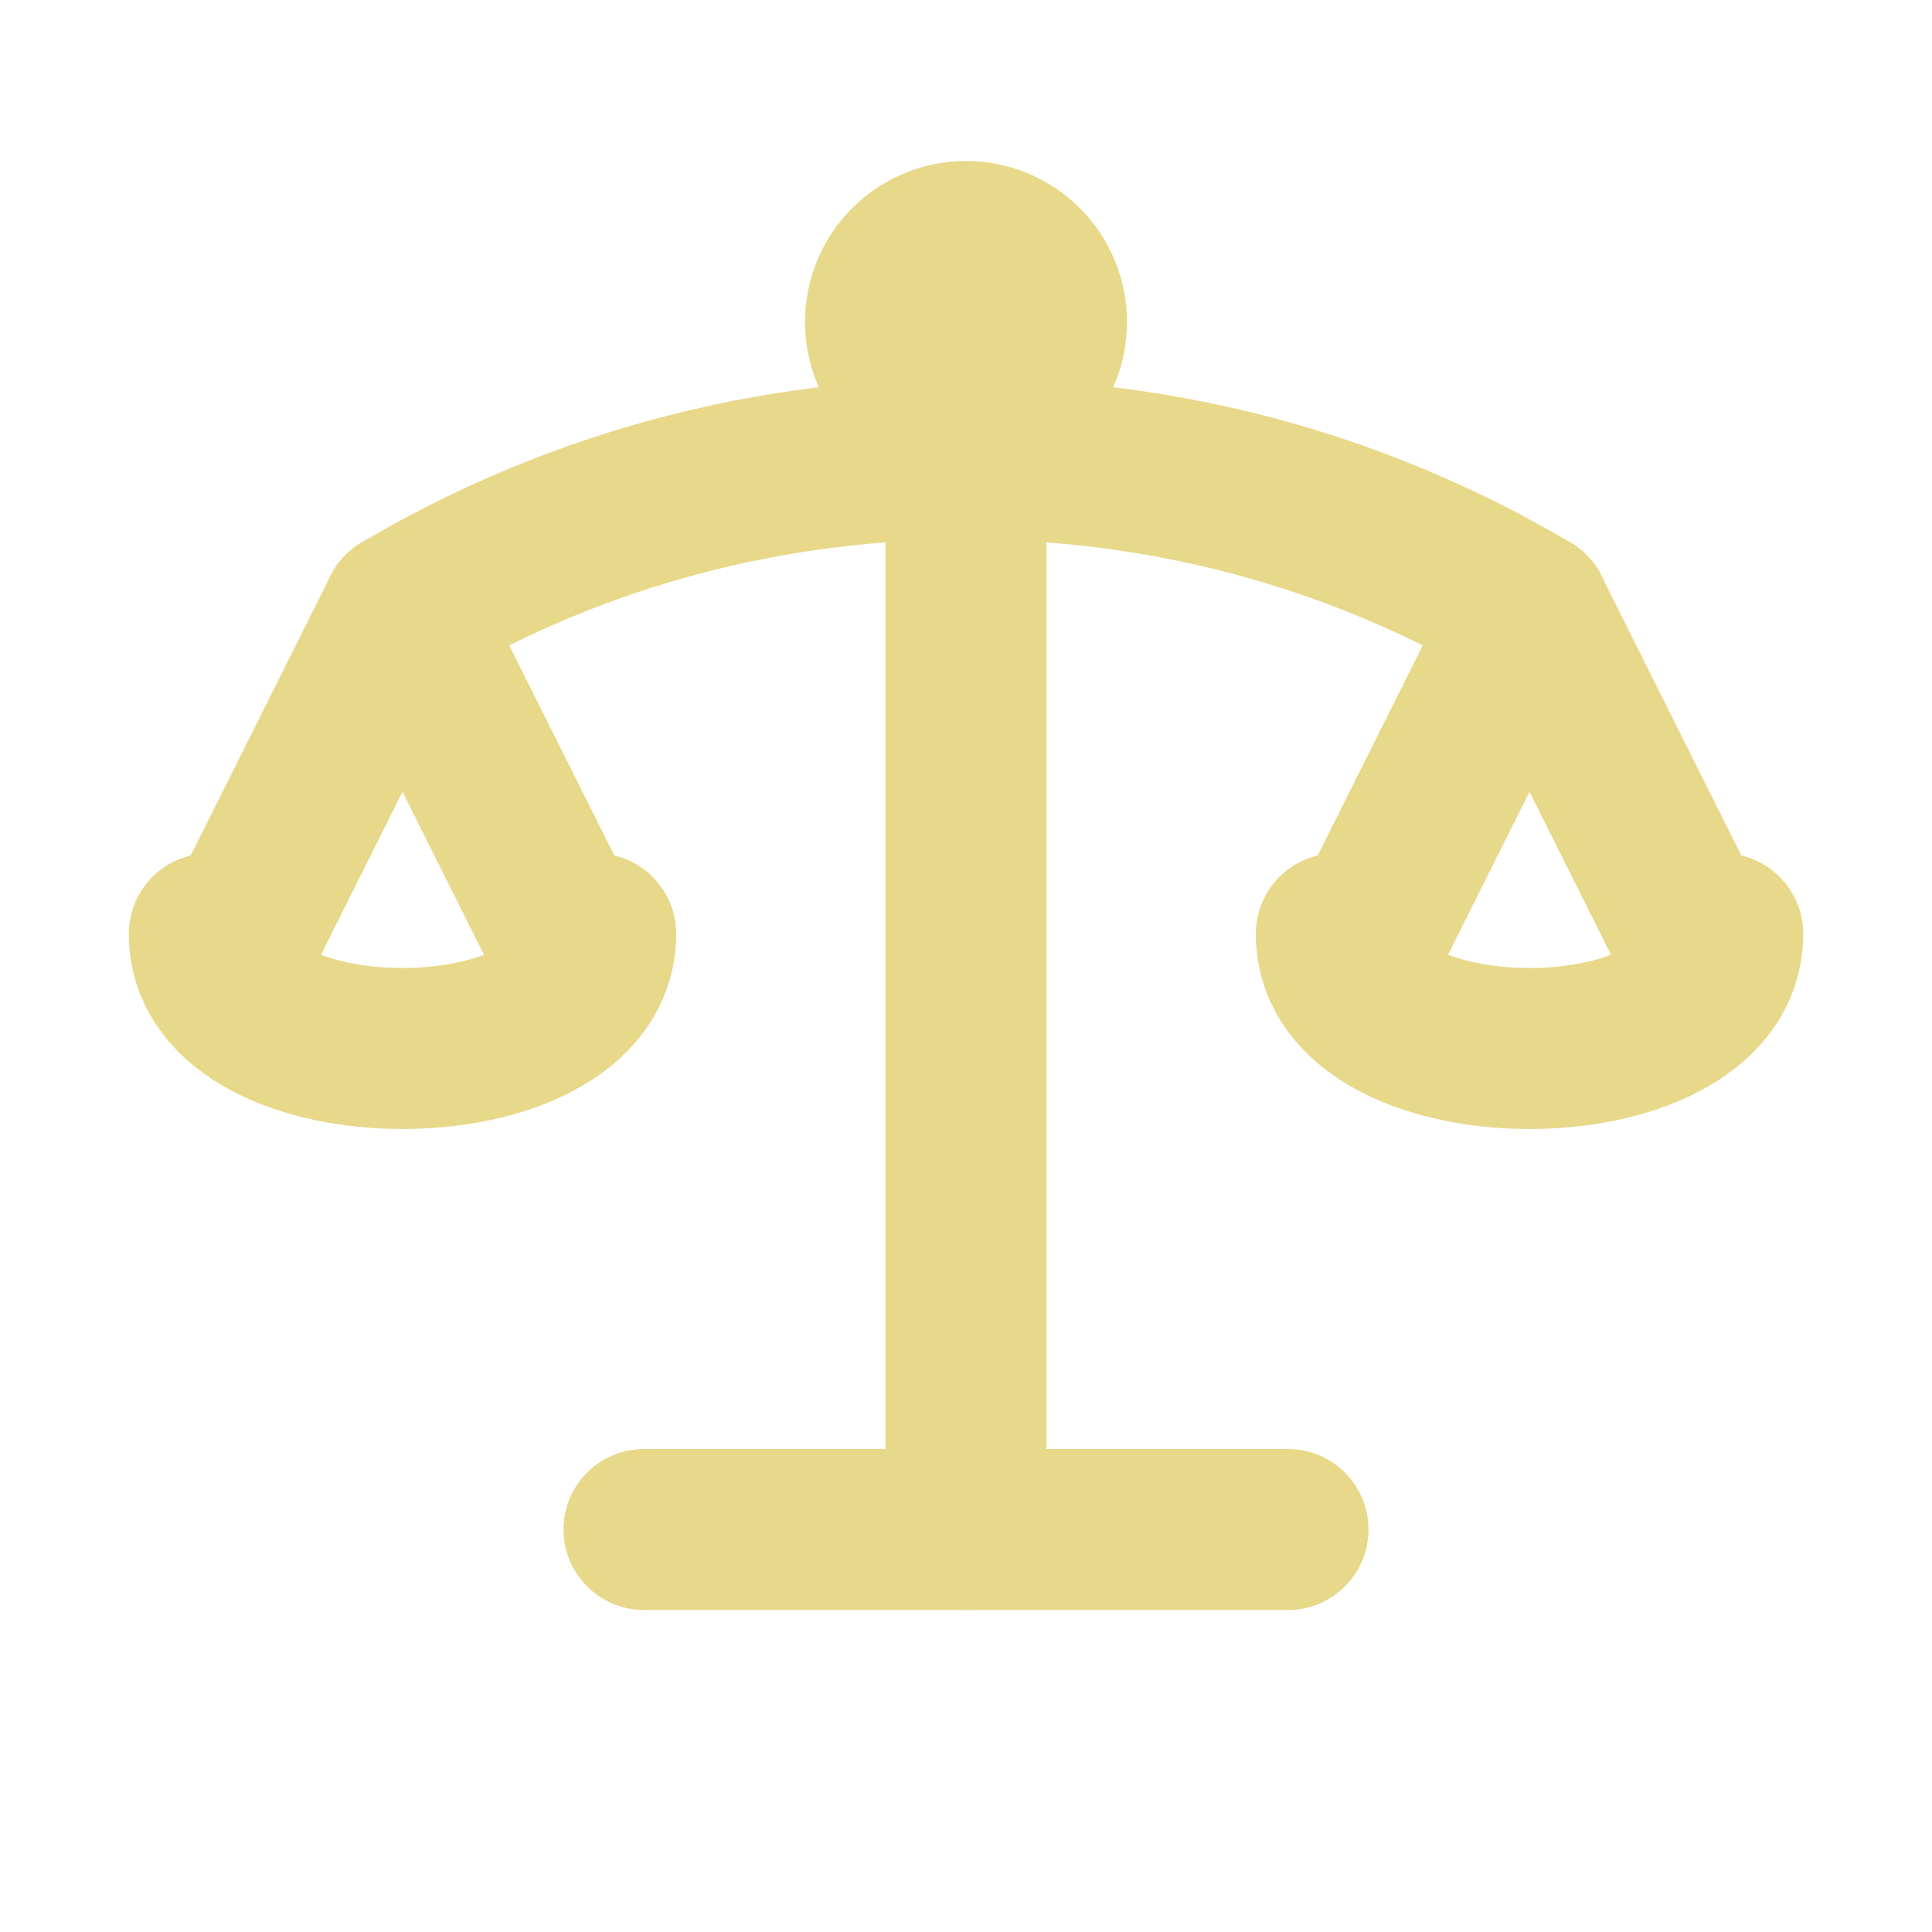
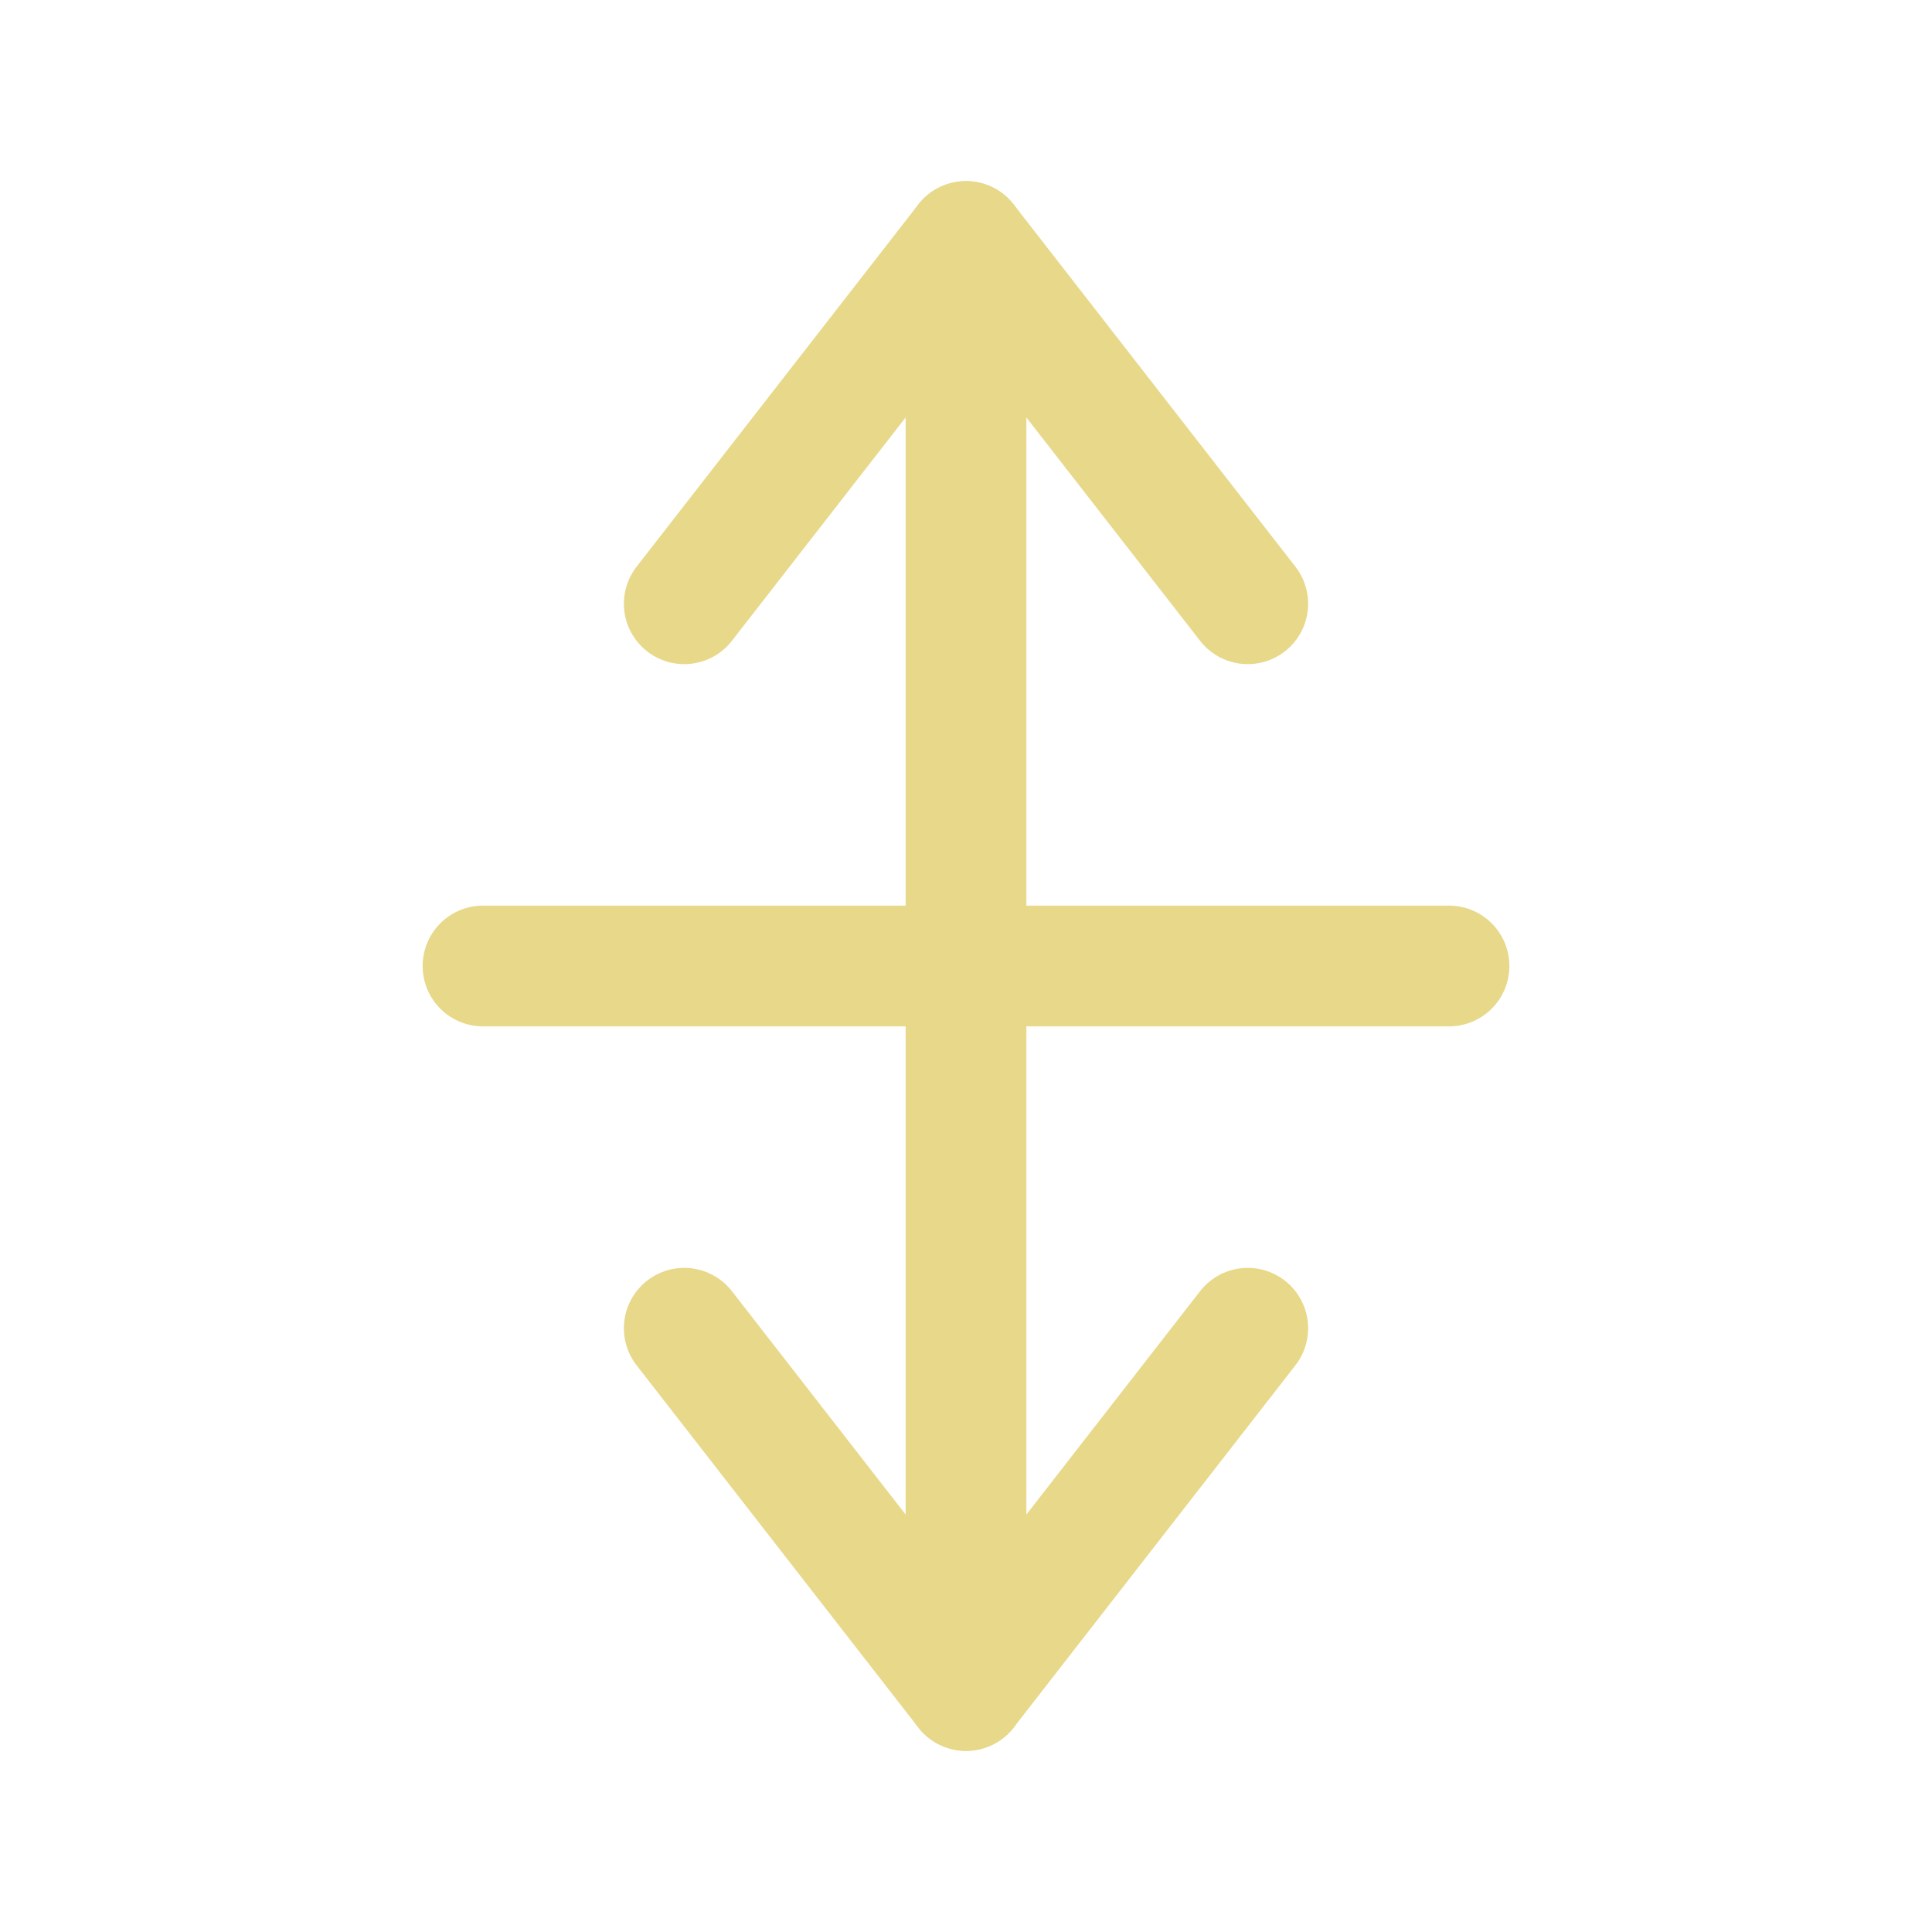
- <svg xmlns="http://www.w3.org/2000/svg" width="40" height="40" viewBox="0 0 24 24" fill="none" stroke="#e8d88a" stroke-width="2" stroke-linecap="round" stroke-linejoin="round">
-   <circle cx="12" cy="4" r="1" />
-   <path d="M12 5v14" />
-   <path d="M8 19h8" />
-   <path d="M5 7.6c2.2-1.3 4.6-1.9 7-1.9s4.8.6 7 1.9" />
-   <path d="M5 7.6 3 11.6M5 7.6 7 11.6" />
-   <path d="M19 7.6 17 11.6M19 7.6 21 11.6" />
-   <path d="M2.6 11.6c0 1.9 4.8 1.9 4.8 0" />
-   <path d="M16.6 11.6c0 1.9 4.8 1.9 4.8 0" />
+ <svg xmlns="http://www.w3.org/2000/svg" width="40" height="40" viewBox="0 0 24 24" fill="none" stroke="#e8d88a" stroke-width="1.5" stroke-linecap="round" stroke-linejoin="round">
+   <path d="M12 3v18" />
+   <path d="M12 3 8.5 7.5M12 3l3.5 4.5" />
+   <path d="M12 21 8.5 16.5M12 21l3.5-4.5" />
+   <path d="M6 12h12" />
</svg>
